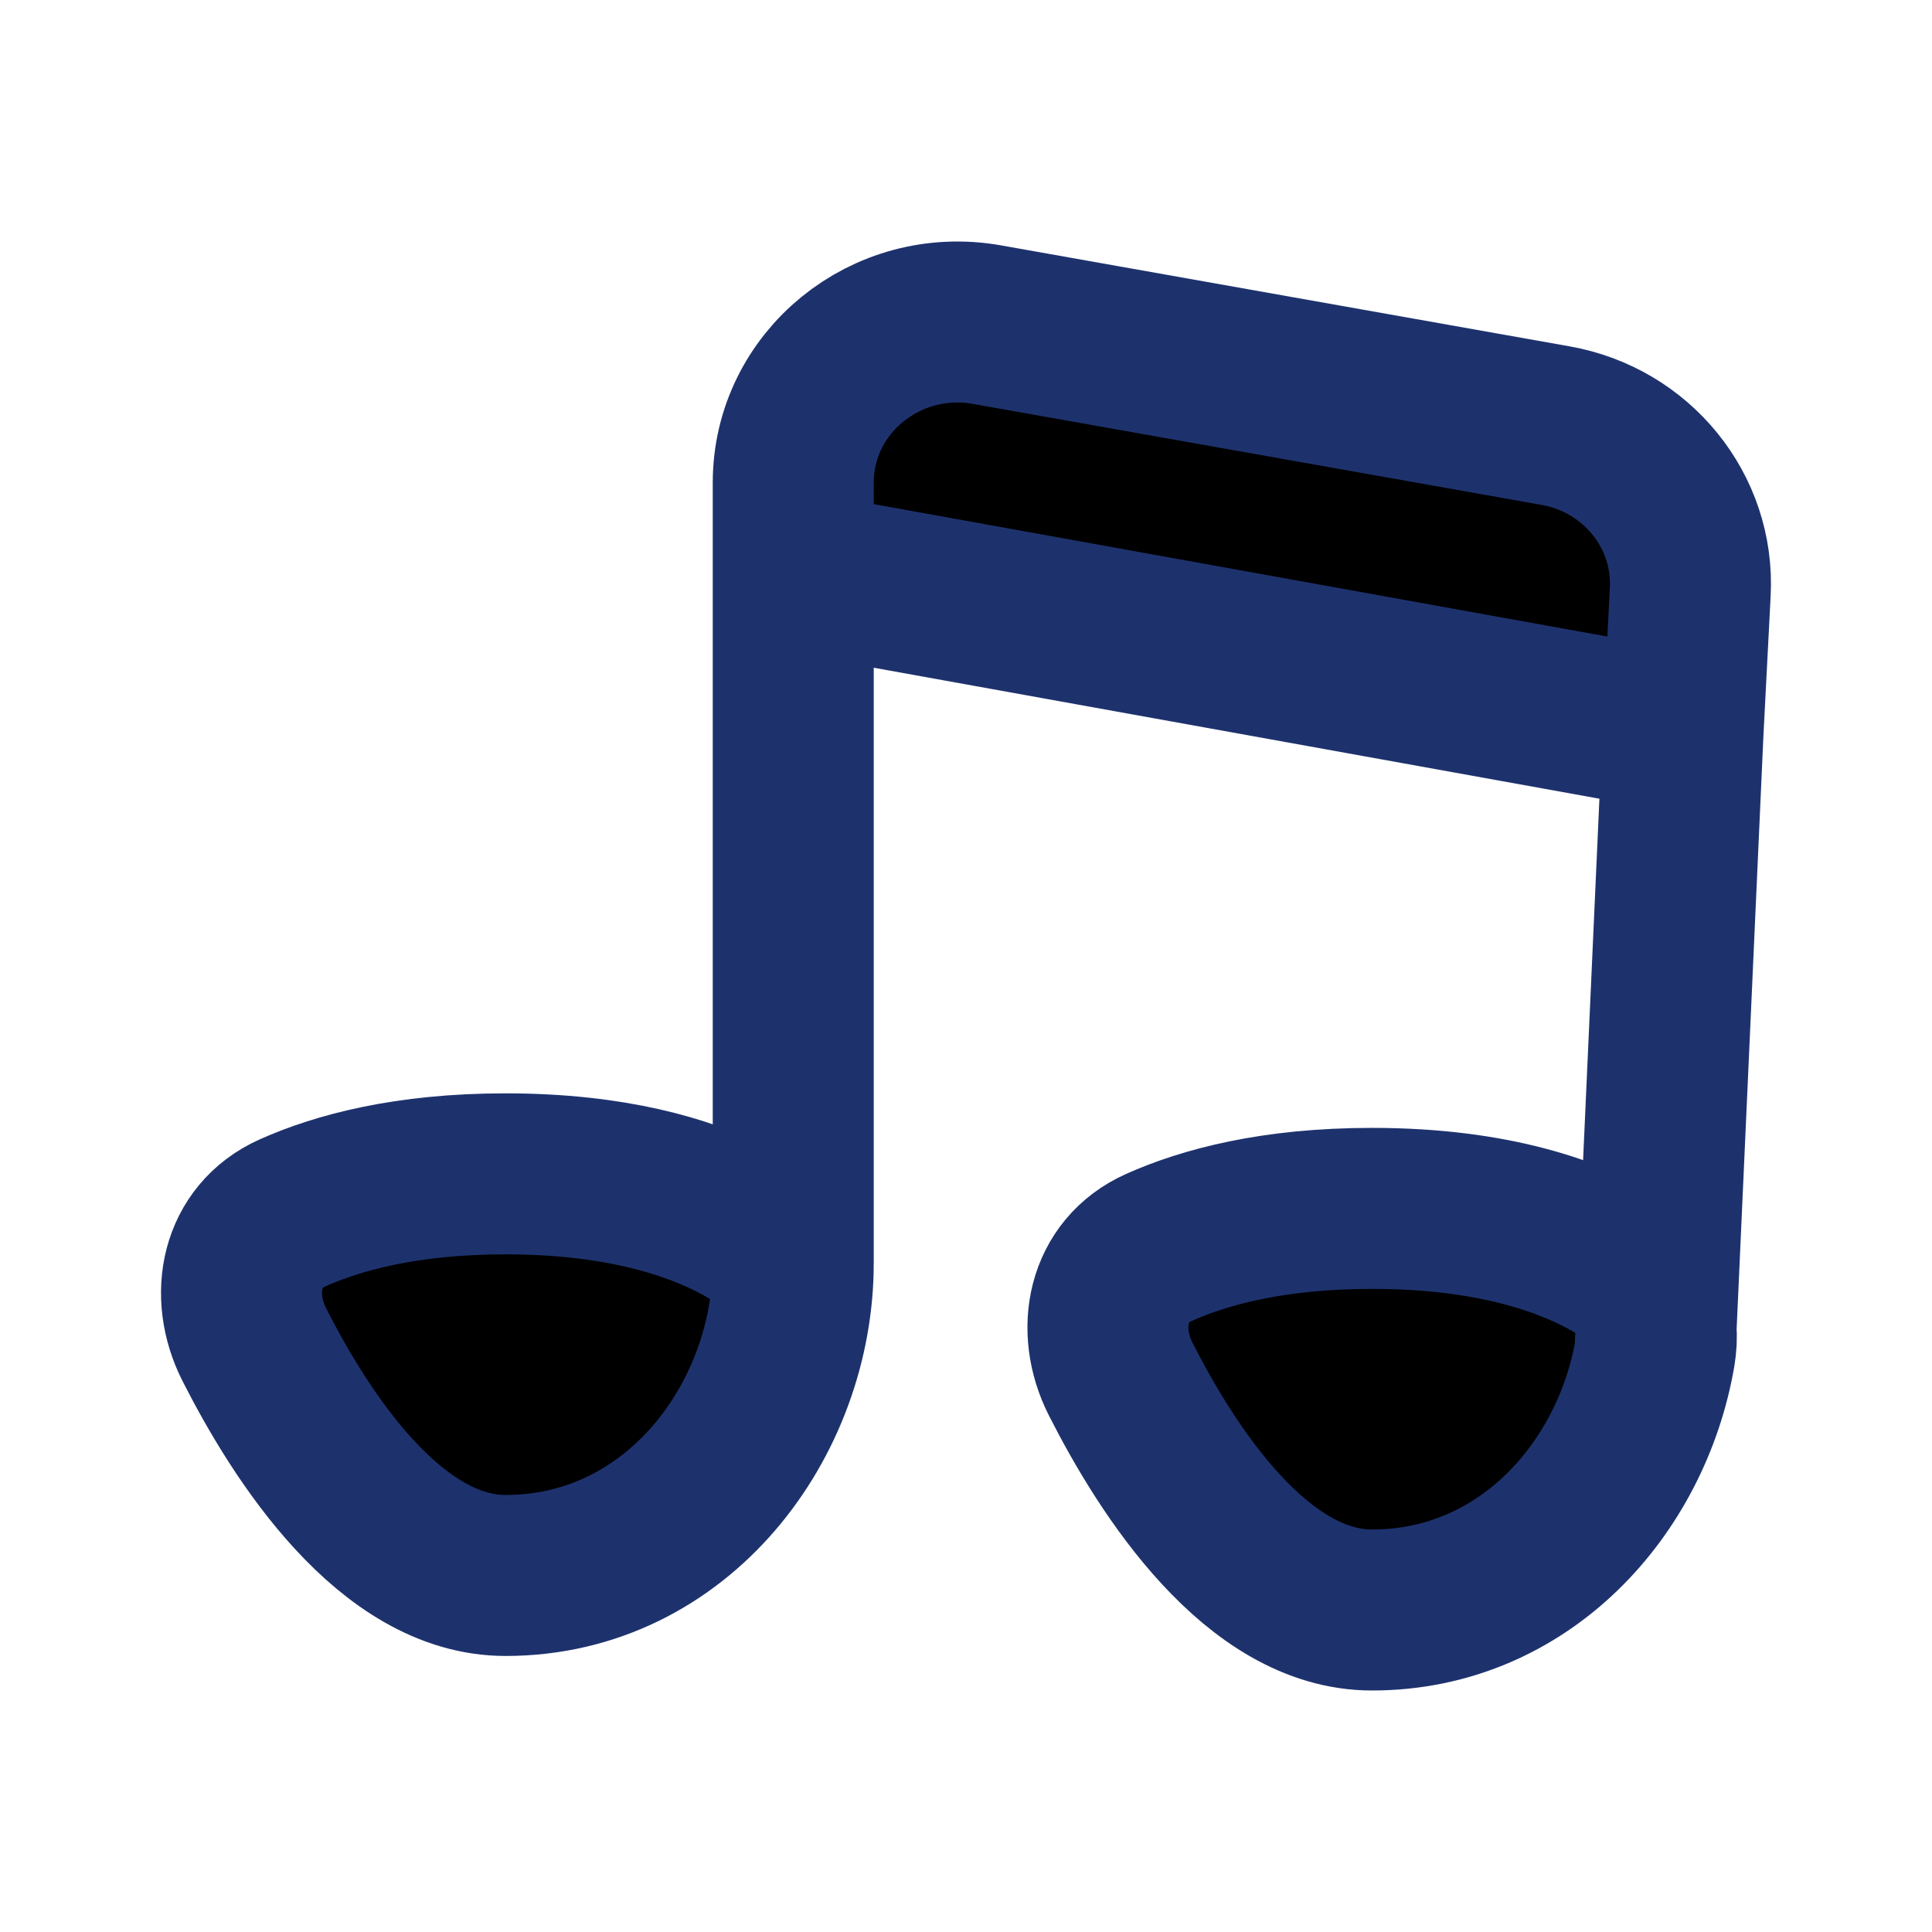
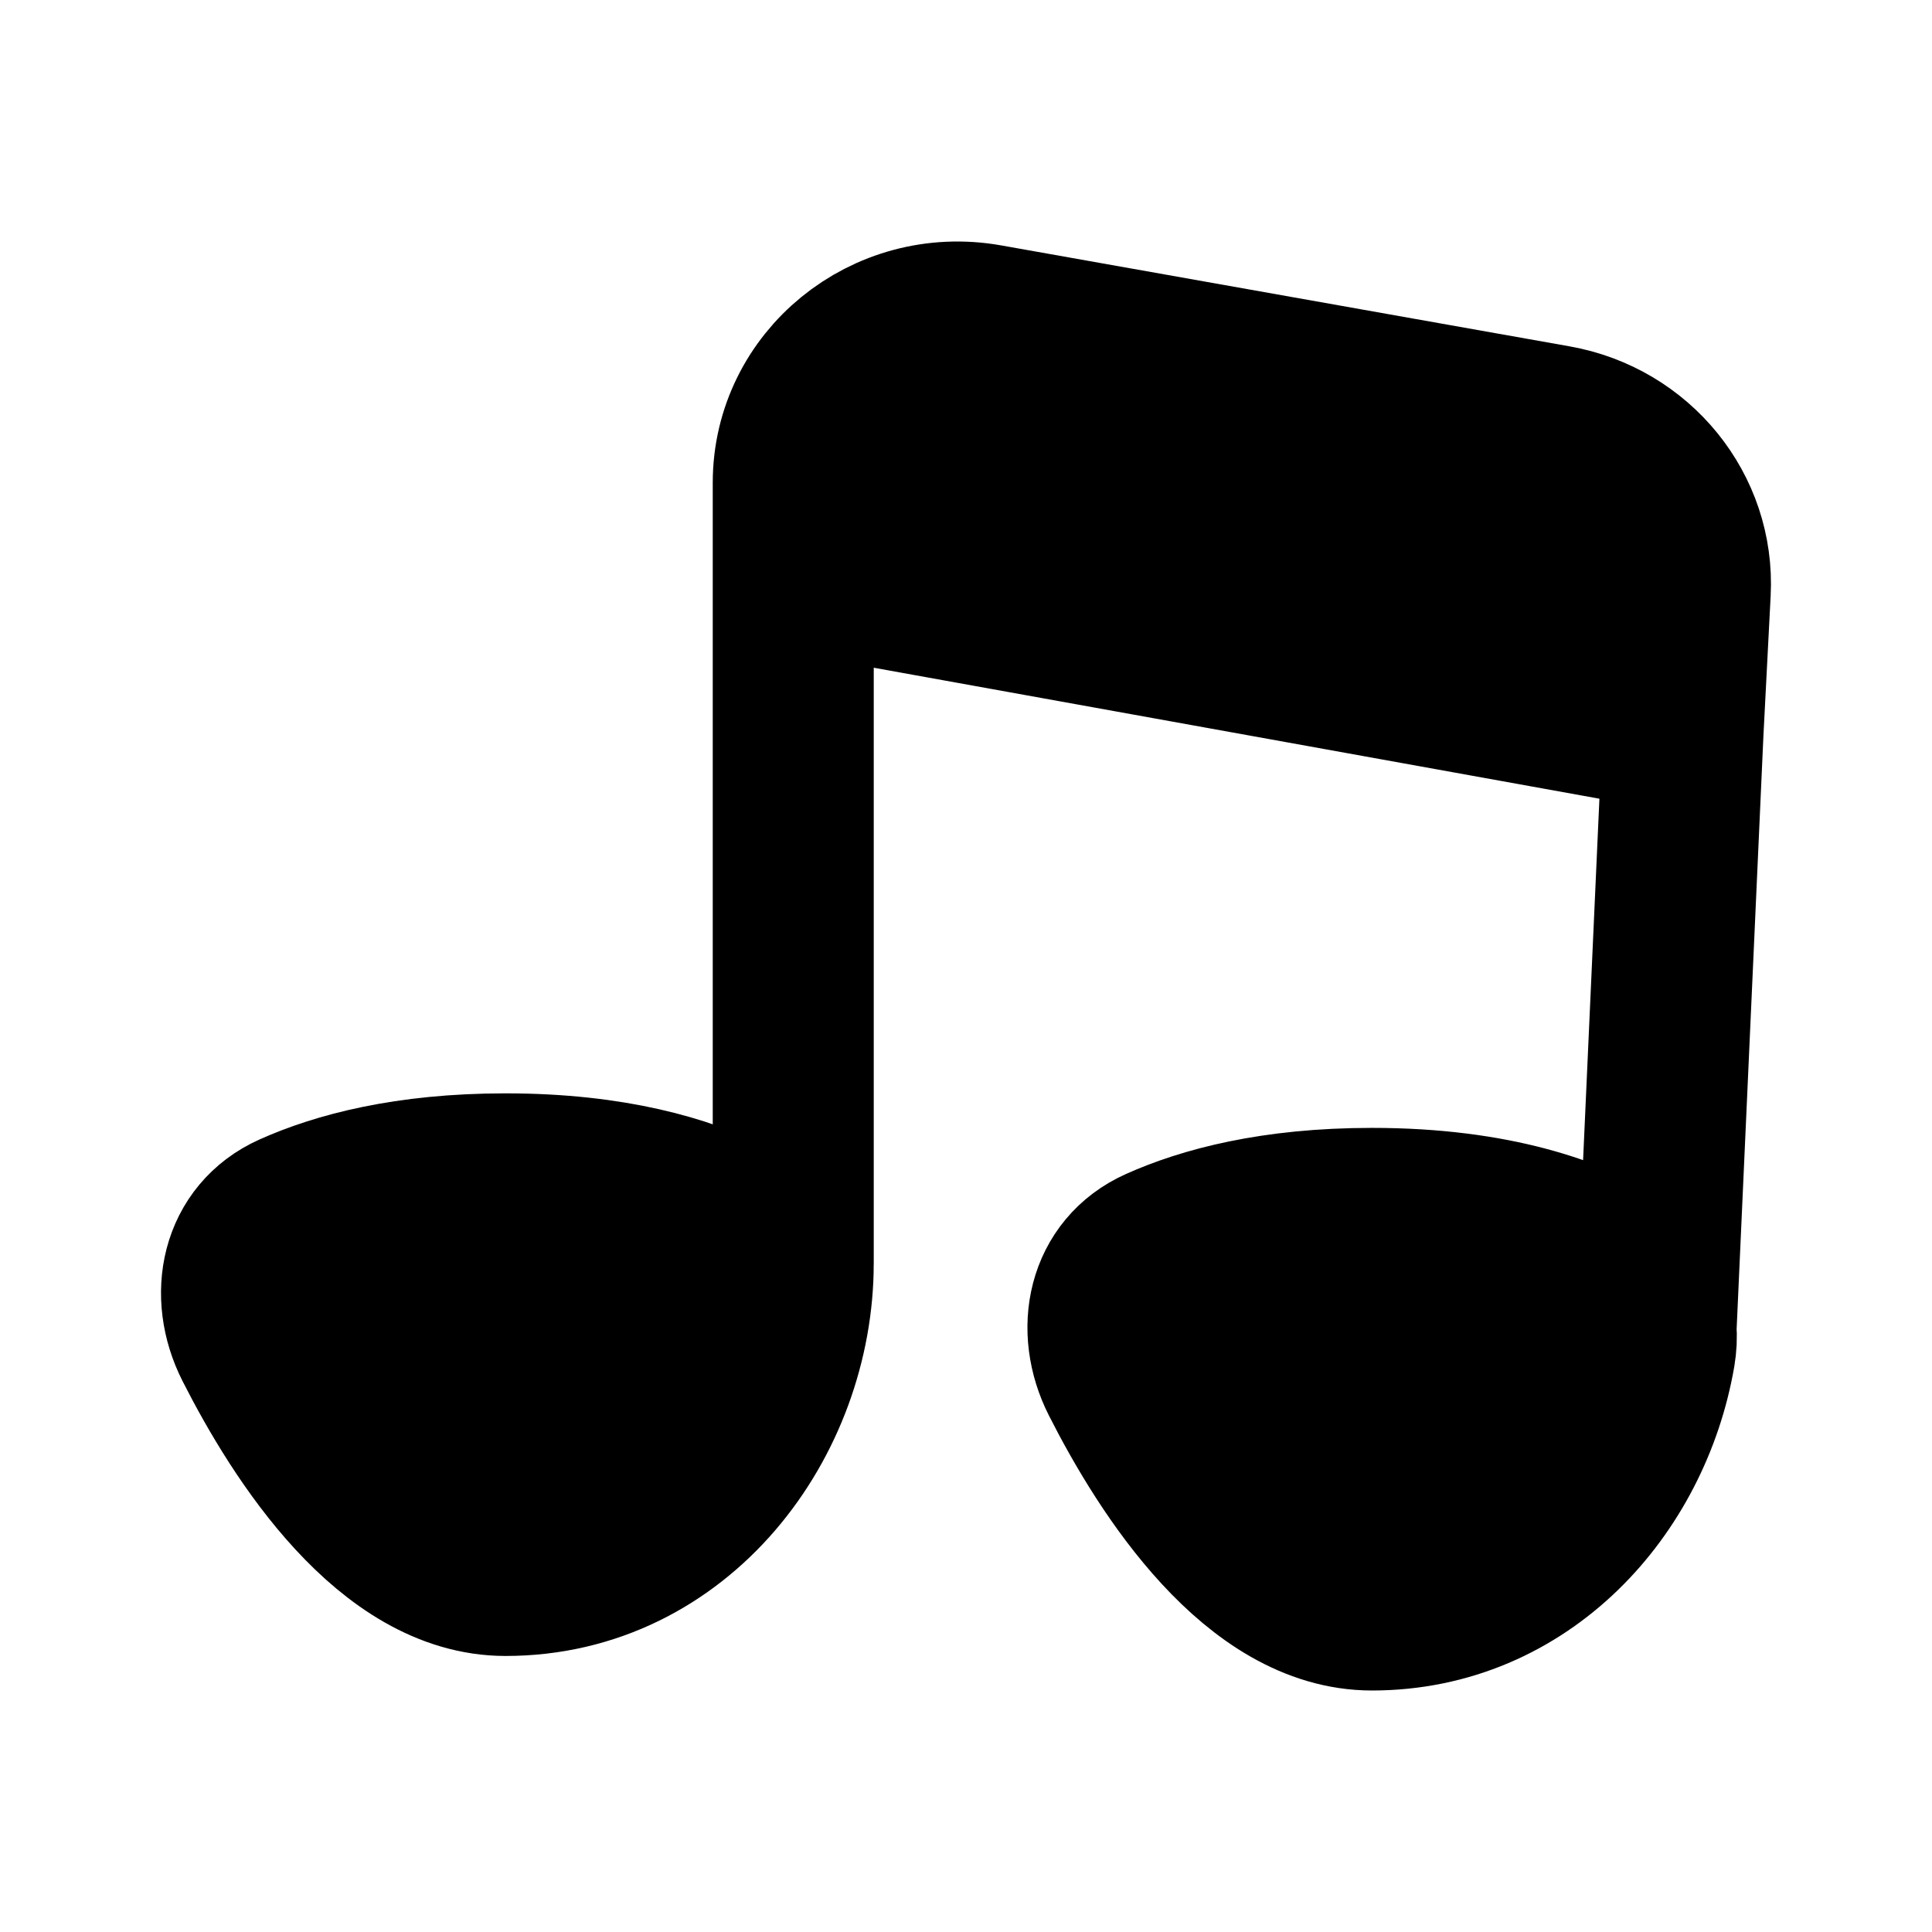
<svg xmlns="http://www.w3.org/2000/svg" width="24" height="24" viewBox="0 0 24 24" fill="none">
  <path d="M19.323 5.287L12.262 4.033C11.008 3.81 9.854 4.751 9.854 5.996V7.098L20.907 9.093L20.997 7.352C21.049 6.35 20.333 5.466 19.323 5.287Z" fill="currentColor" />
  <path d="M3.159 16.703C3.742 17.853 4.853 19.571 6.28 19.571C8.425 19.571 9.854 17.631 9.854 15.69C9.854 15.69 8.961 14.582 6.28 14.582C5.049 14.582 4.196 14.815 3.632 15.068C2.991 15.355 2.846 16.086 3.159 16.703Z" fill="currentColor" />
  <path d="M13.922 17.132C14.505 18.282 15.616 20 17.043 20C18.933 20 20.268 18.493 20.558 16.808L20.572 16.509C20.544 16.175 20.371 15.869 20.067 15.69C19.538 15.378 18.587 15.011 17.043 15.011C15.812 15.011 14.959 15.244 14.395 15.497C13.754 15.784 13.609 16.515 13.922 17.132Z" fill="currentColor" />
-   <path d="M9.854 15.69C9.854 17.631 8.425 19.571 6.28 19.571C4.853 19.571 3.742 17.853 3.159 16.703C2.846 16.086 2.991 15.355 3.632 15.068C4.196 14.815 5.049 14.582 6.28 14.582C8.961 14.582 9.854 15.69 9.854 15.69ZM9.854 15.69V7.098M20.572 16.509C20.58 16.607 20.575 16.708 20.558 16.808C20.268 18.493 18.933 20 17.043 20C15.616 20 14.505 18.282 13.922 17.132C13.609 16.515 13.754 15.784 14.395 15.497C14.959 15.244 15.812 15.011 17.043 15.011C18.587 15.011 19.538 15.378 20.067 15.69C20.371 15.869 20.544 16.175 20.572 16.509ZM20.558 16.808L20.572 16.509M20.907 9.093L20.997 7.352C21.049 6.35 20.333 5.466 19.323 5.287L12.262 4.033C11.008 3.81 9.854 4.751 9.854 5.996V7.098M20.907 9.093L9.854 7.098M20.907 9.093L20.572 16.509" stroke="#1D326D" stroke-width="2" stroke-linecap="round" />
+   <path d="M9.854 15.69C9.854 17.631 8.425 19.571 6.28 19.571C4.853 19.571 3.742 17.853 3.159 16.703C2.846 16.086 2.991 15.355 3.632 15.068C4.196 14.815 5.049 14.582 6.28 14.582C8.961 14.582 9.854 15.69 9.854 15.69ZM9.854 15.69V7.098M20.572 16.509C20.58 16.607 20.575 16.708 20.558 16.808C20.268 18.493 18.933 20 17.043 20C15.616 20 14.505 18.282 13.922 17.132C13.609 16.515 13.754 15.784 14.395 15.497C14.959 15.244 15.812 15.011 17.043 15.011C18.587 15.011 19.538 15.378 20.067 15.69C20.371 15.869 20.544 16.175 20.572 16.509ZM20.558 16.808L20.572 16.509M20.907 9.093L20.997 7.352C21.049 6.35 20.333 5.466 19.323 5.287L12.262 4.033C11.008 3.81 9.854 4.751 9.854 5.996V7.098M20.907 9.093L9.854 7.098M20.907 9.093L20.572 16.509" stroke="currentColor" stroke-width="2" stroke-linecap="round" />
</svg>
